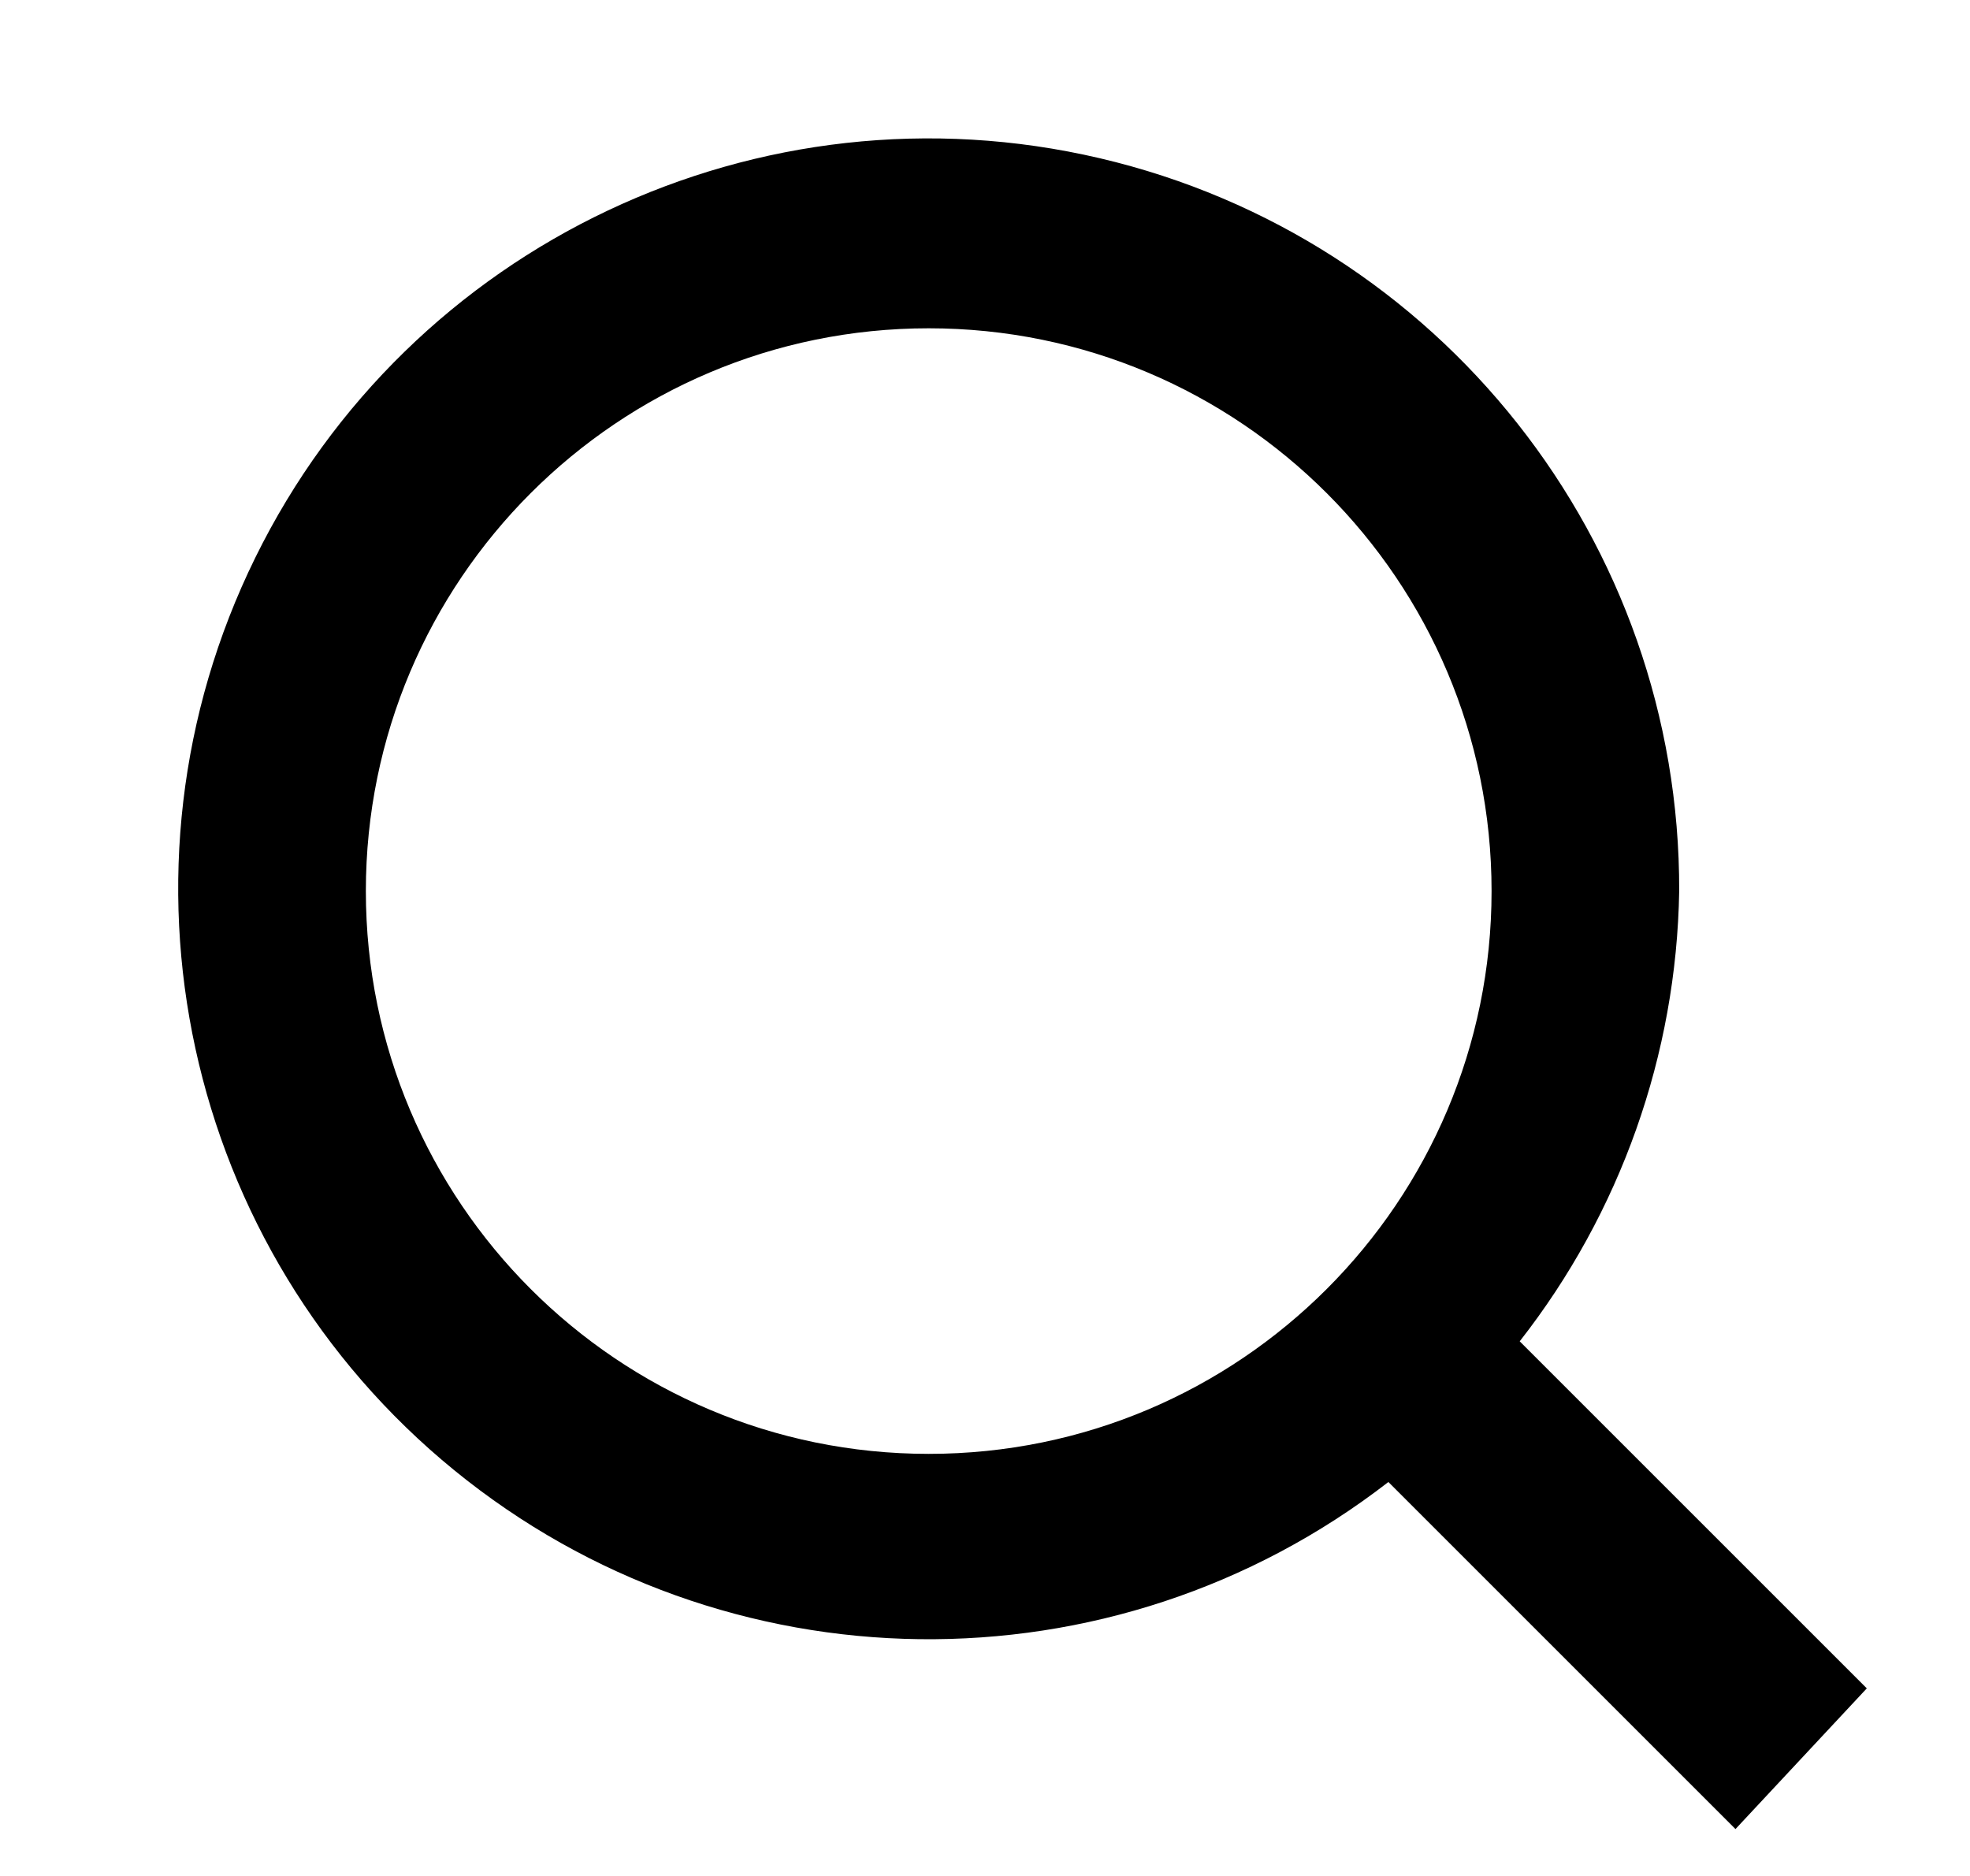
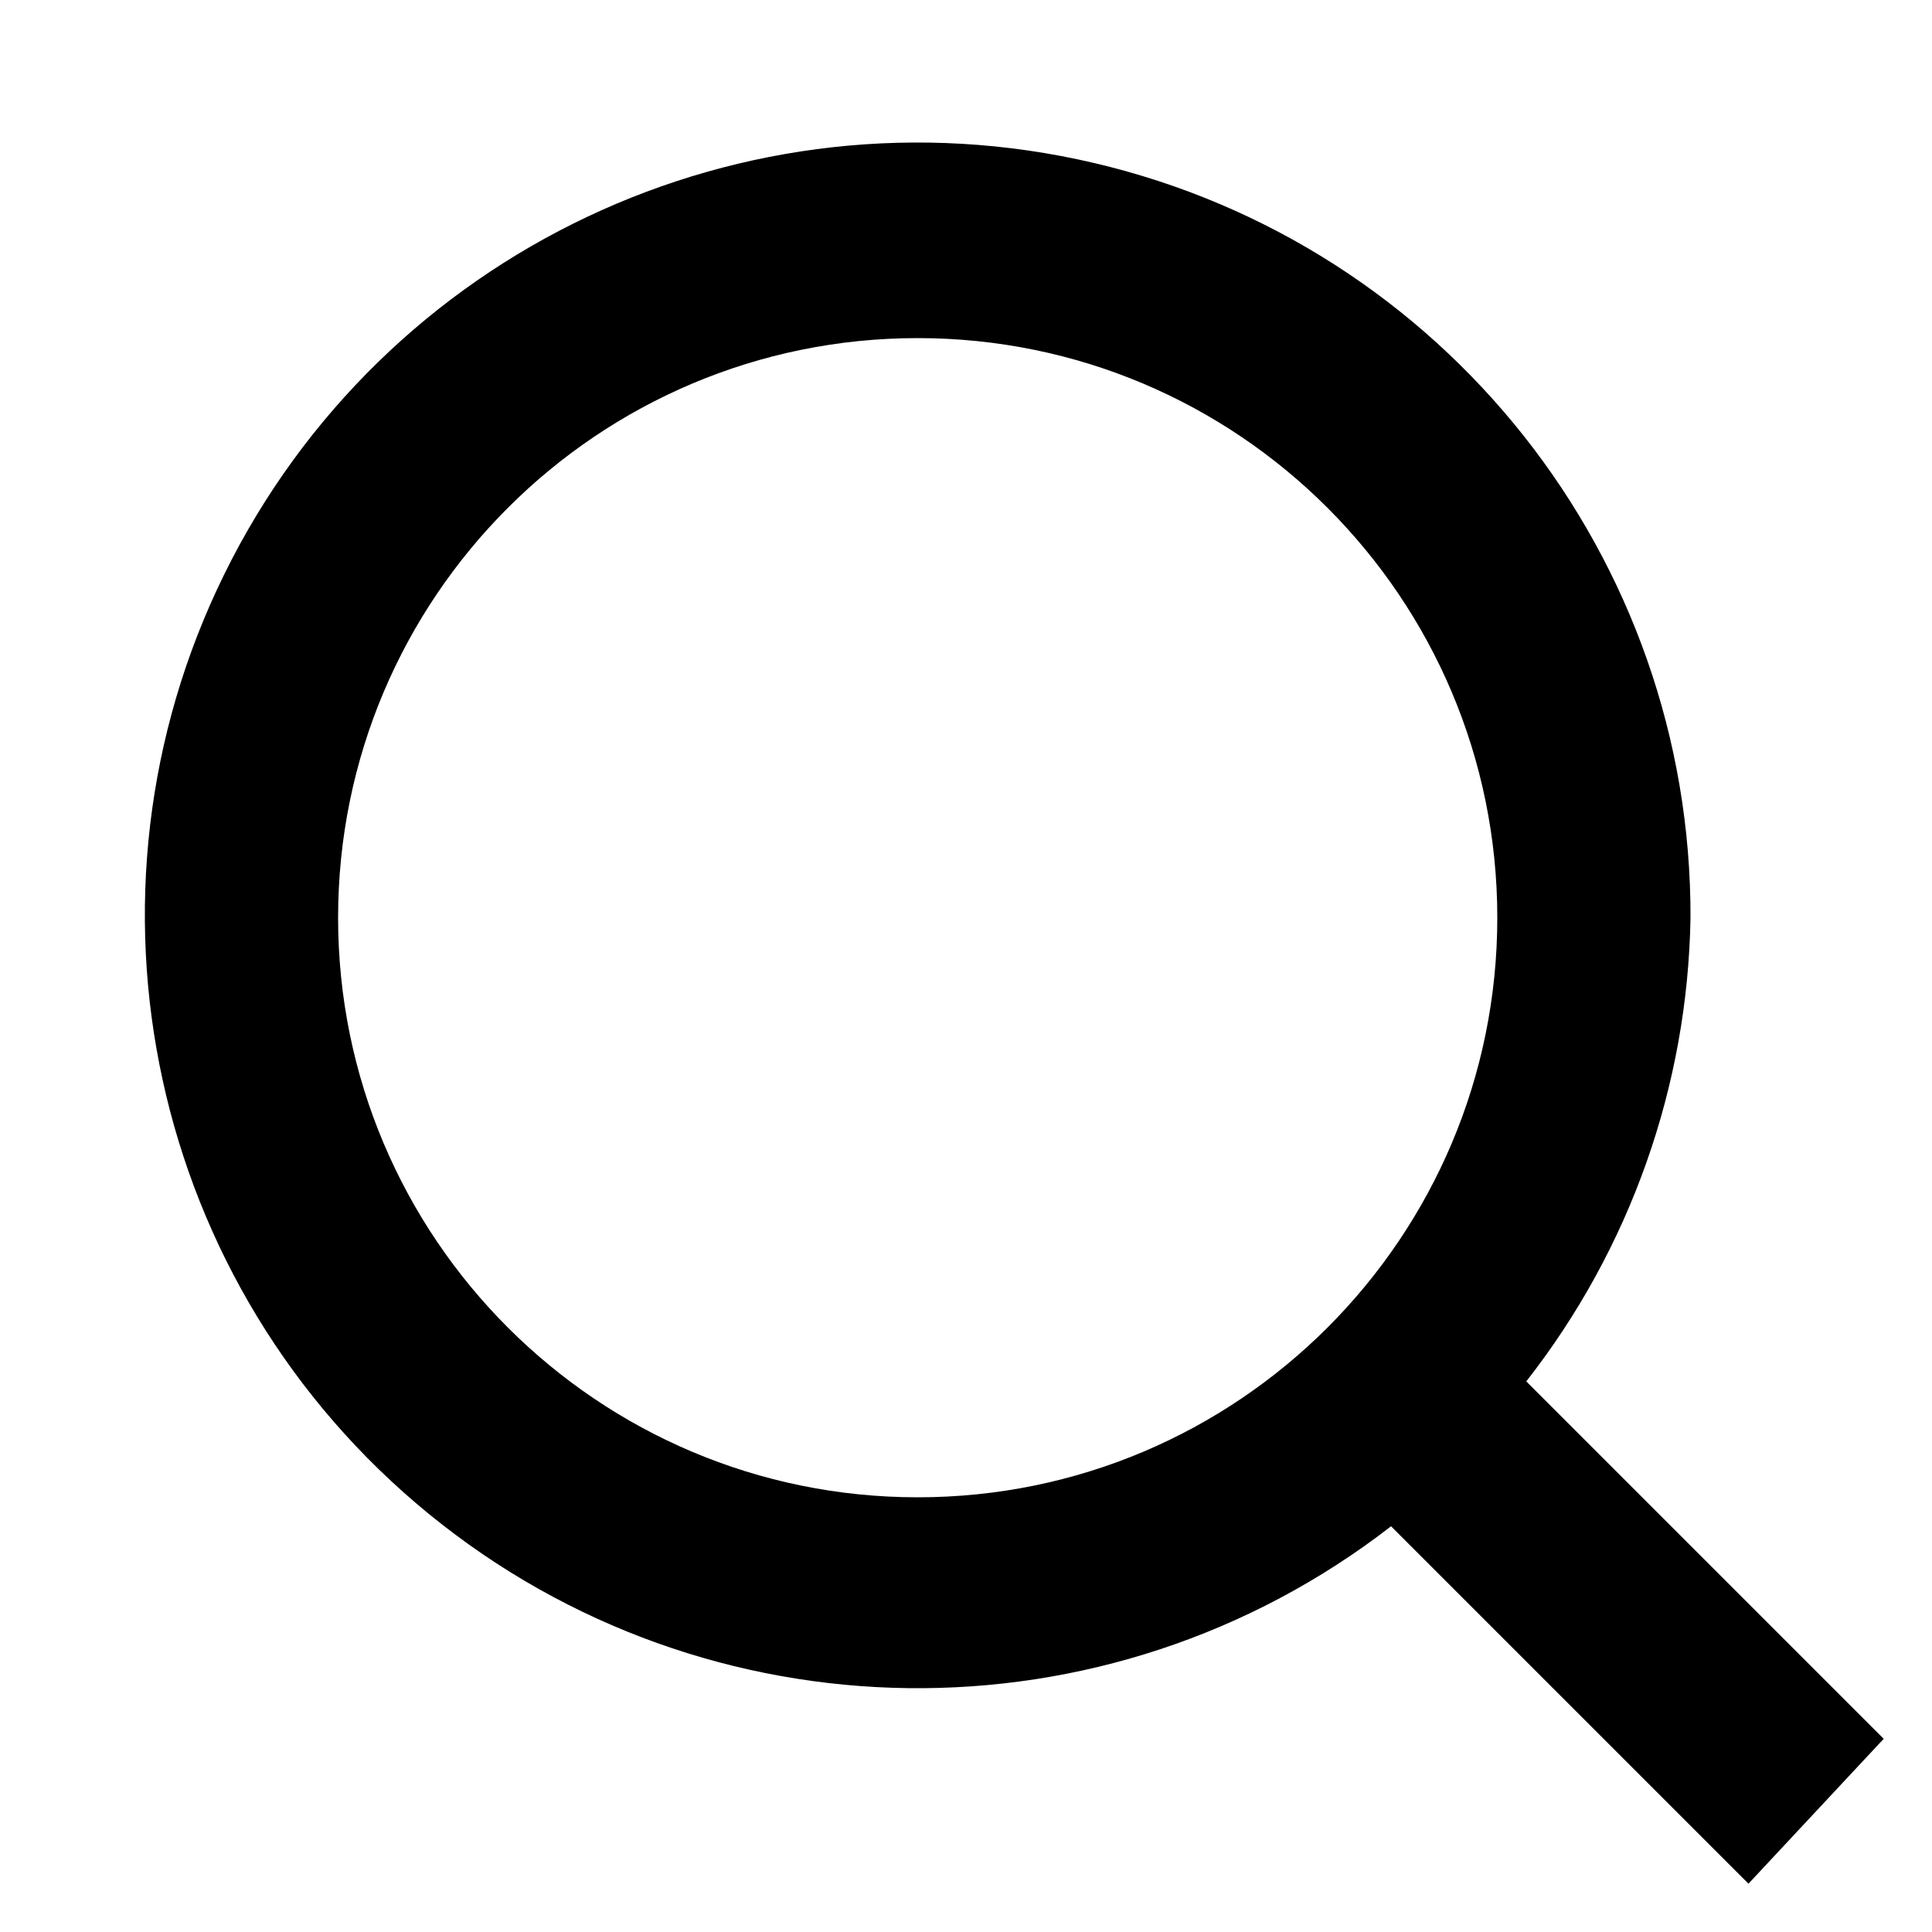
- <svg xmlns="http://www.w3.org/2000/svg" width="21" height="20" fill="none">
-   <path d="m19.9 18-3.7-3.7a8 8 0 0 0 1.7-4.8 8 8 0 1 0-3.1 6.3l3.7 3.7 1.4-1.5Zm-10-2.5a6 6 0 0 1-6-6 6 6 0 0 1 12 0 6 6 0 0 1-6 6Z" fill="#000" />
+ <svg xmlns="http://www.w3.org/2000/svg" width="20" height="20" fill="none">
+   <path d="m19.5 18-3.7-3.7a8 8 0 0 0 1.7-4.8 8 8 0 1 0-3.1 6.3l3.7 3.7 1.4-1.5Zm-10-2.5a6 6 0 0 1-6-6 6 6 0 0 1 12 0 6 6 0 0 1-6 6Z" fill="#000" />
</svg>
